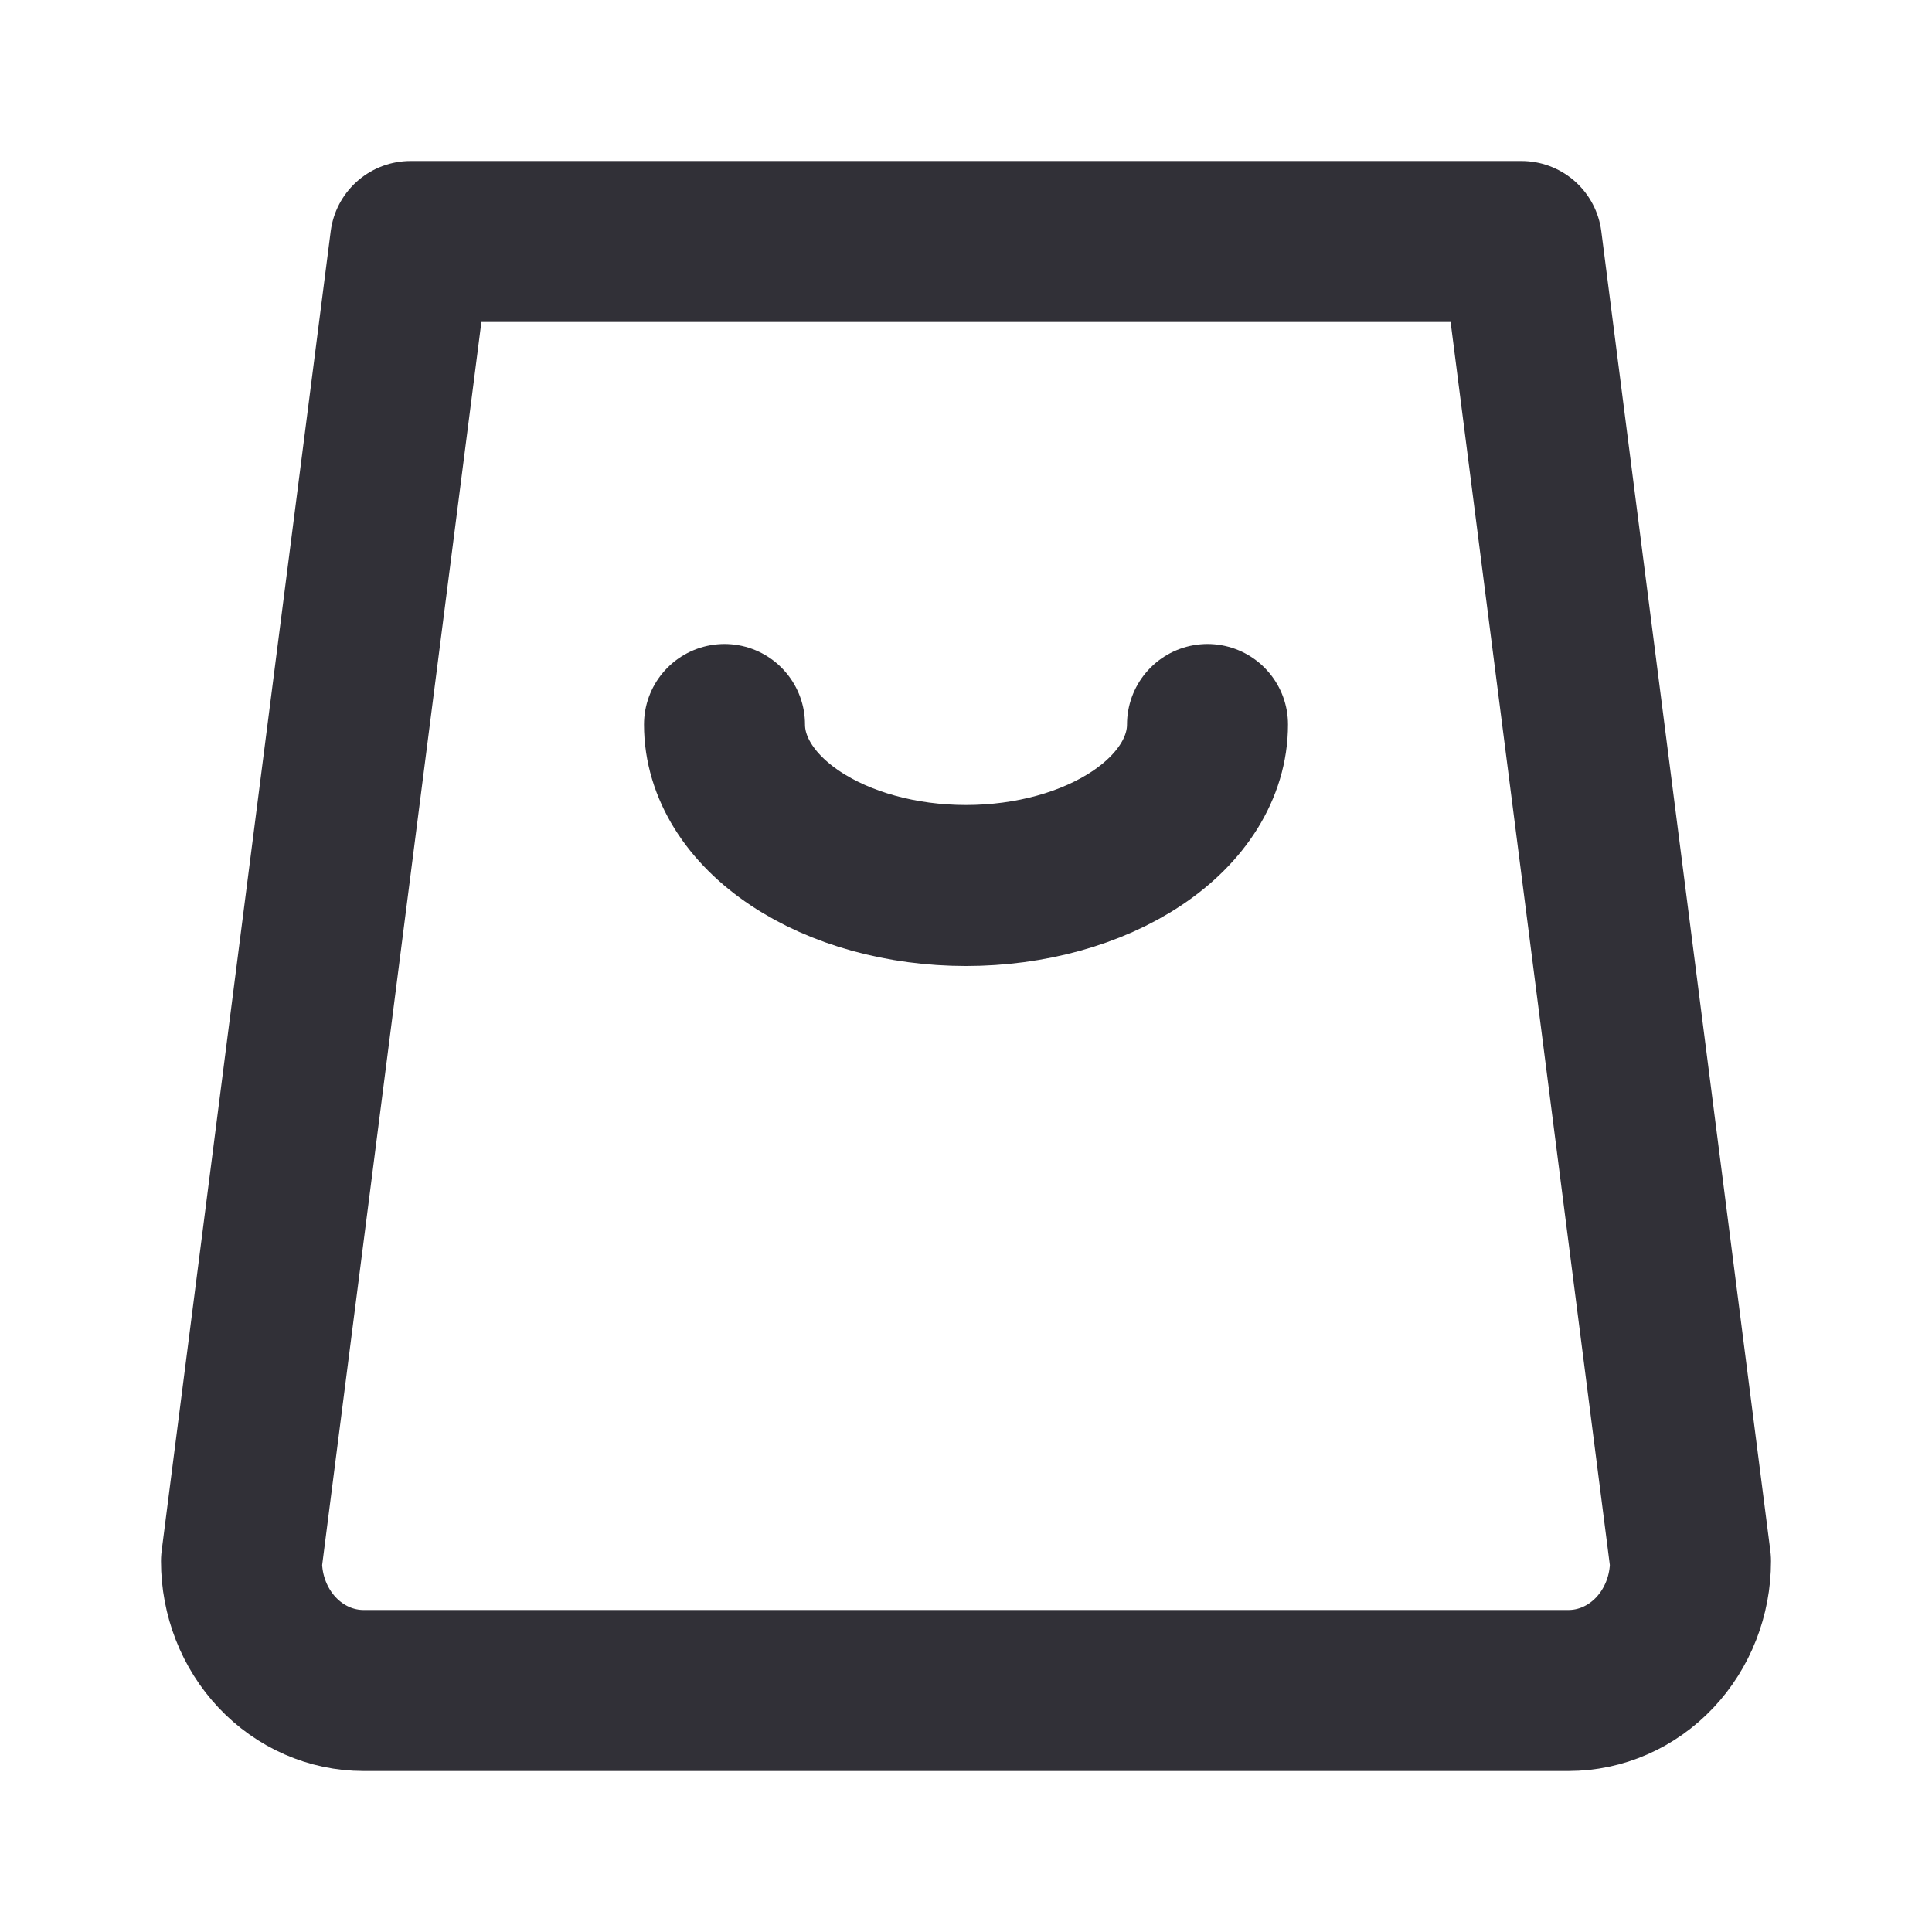
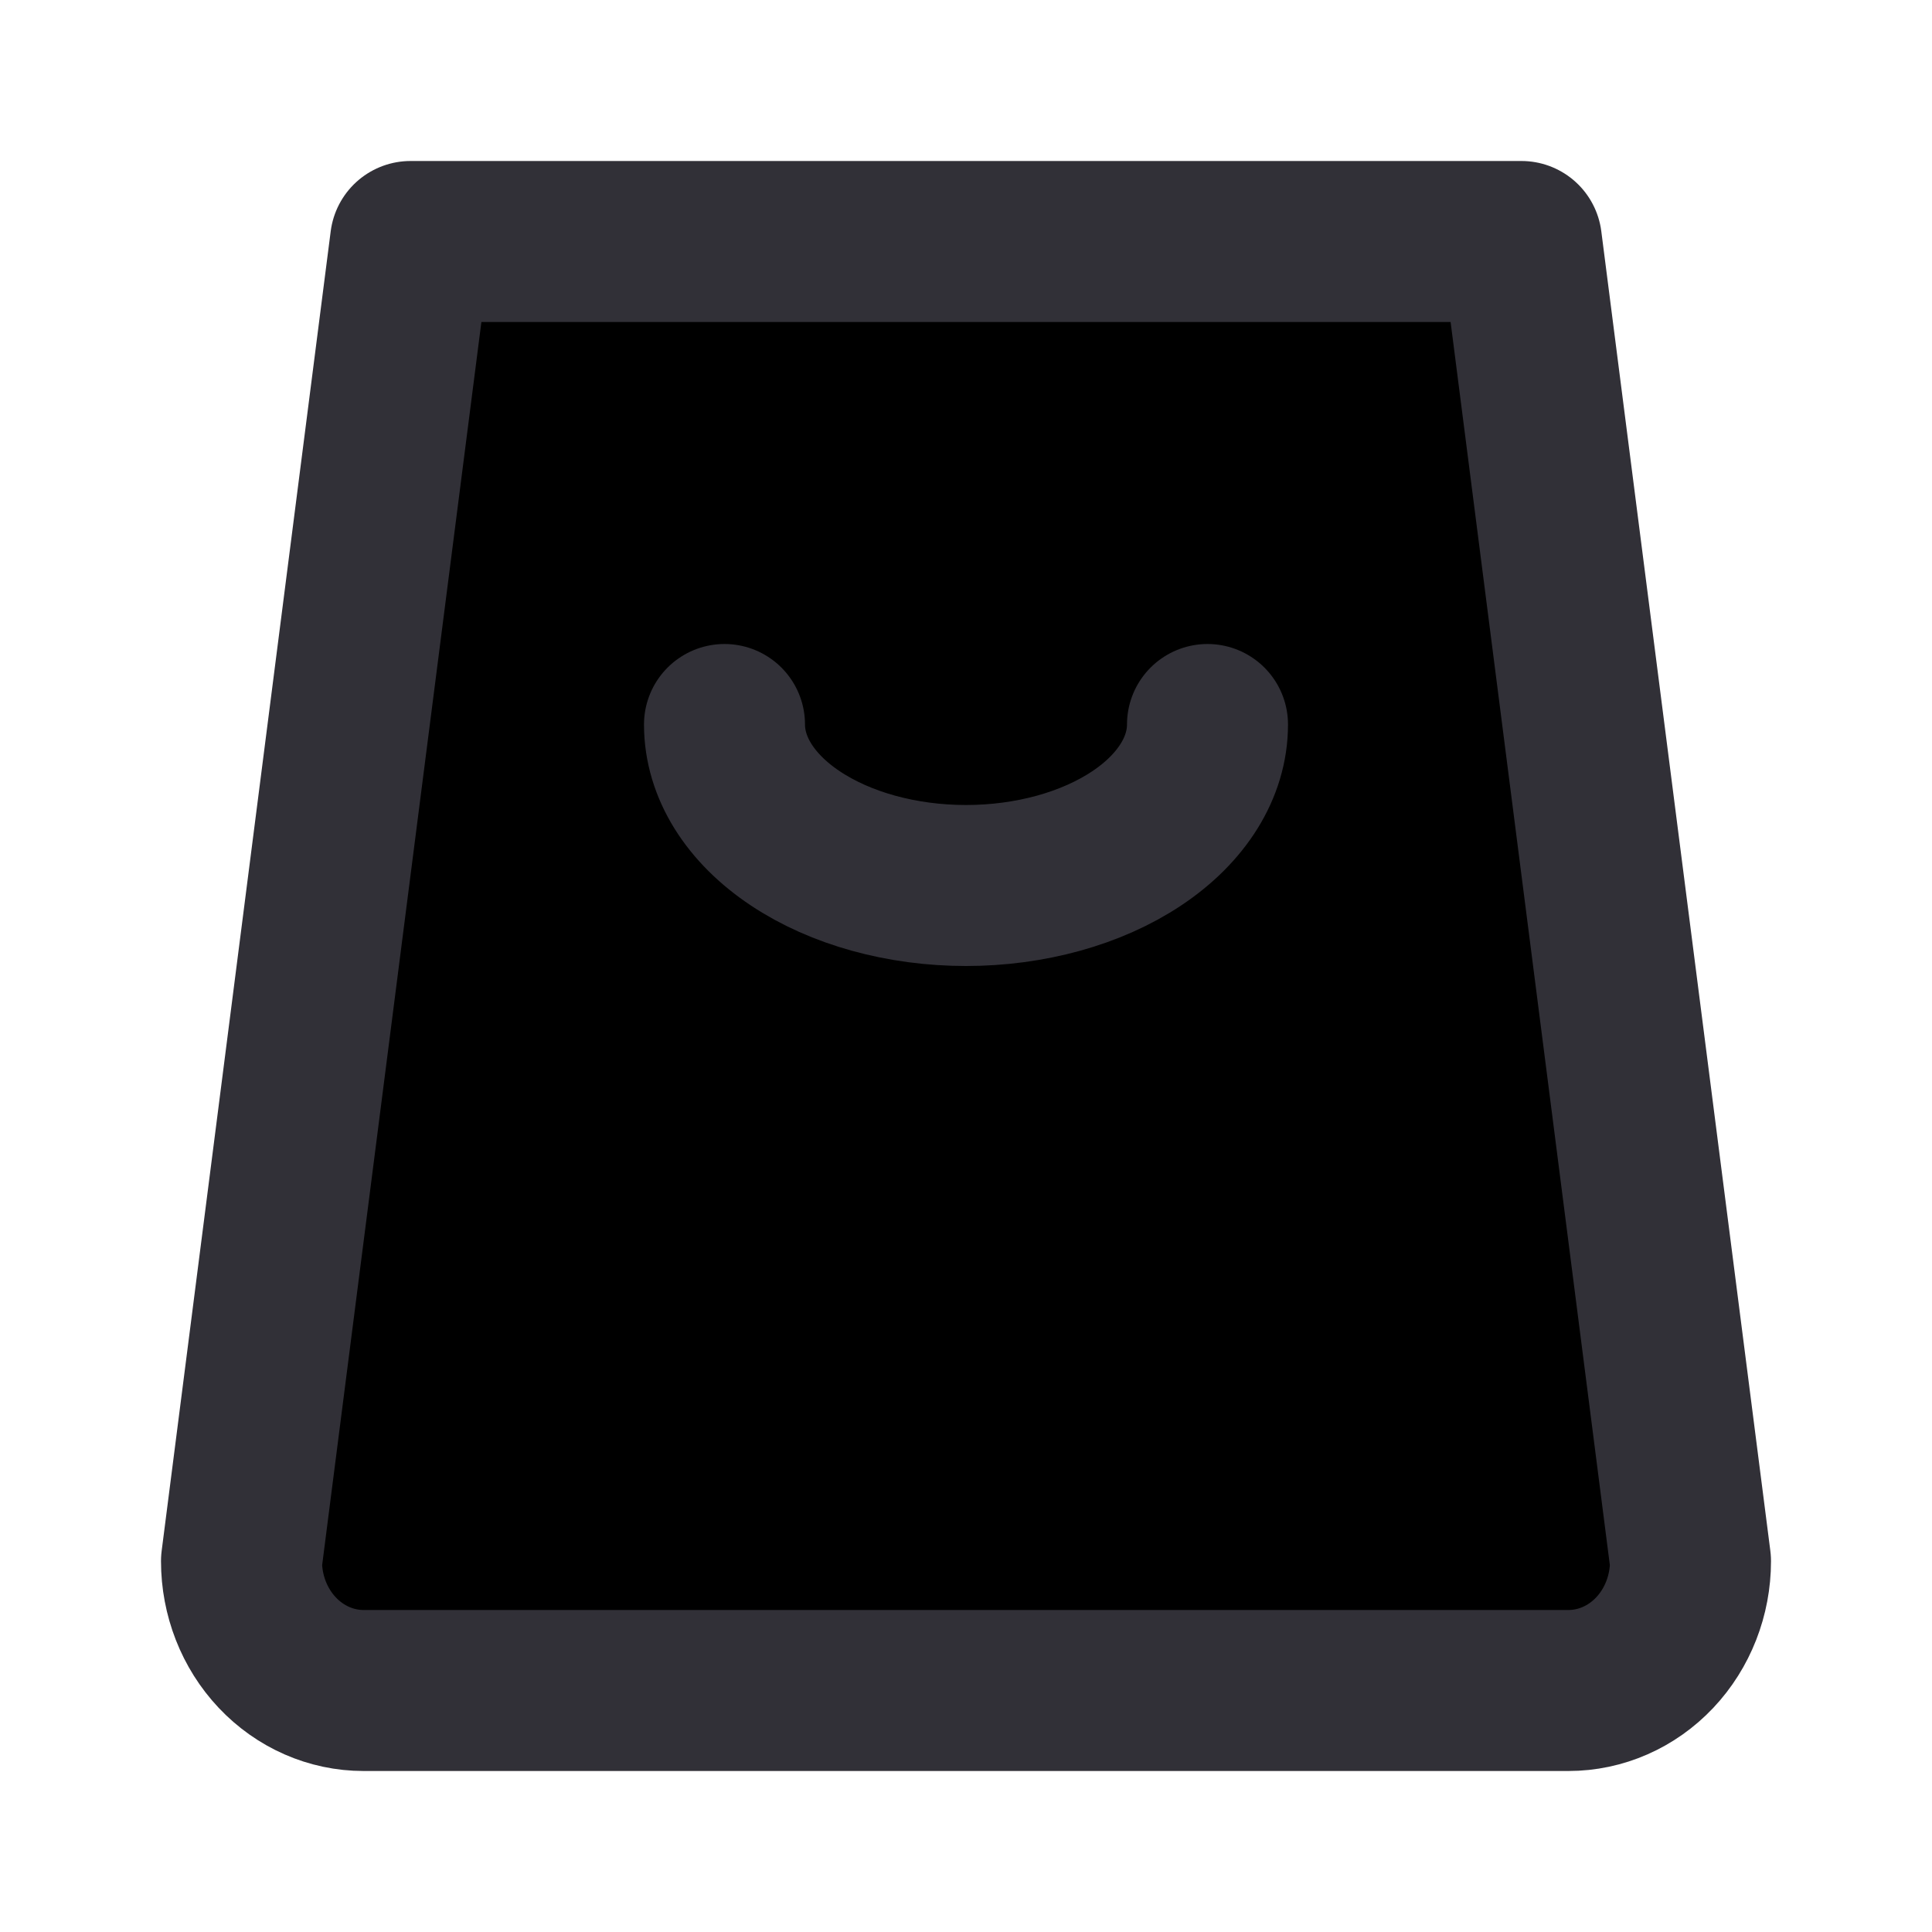
- <svg xmlns="http://www.w3.org/2000/svg" width="24" height="24" viewBox="0 0 24 24" fill="none">
+ <svg xmlns="http://www.w3.org/2000/svg" width="24" height="24" viewBox="0 0 24 24" fill="currentColor">
  <path d="M5.1 3L3 19.393C3 19.819 3.16 20.228 3.444 20.529C3.729 20.831 4.114 21 4.517 21H19.483C19.886 21 20.271 20.831 20.556 20.529C20.84 20.228 21 19.819 21 19.393L18.9 3H5.1Z" stroke="#313037" stroke-width="2" stroke-linecap="round" stroke-linejoin="round" />
  <path d="M15 9C15 9.53 14.684 10.039 14.121 10.414C13.559 10.789 12.796 11 12 11C11.204 11 10.441 10.789 9.879 10.414C9.316 10.039 9 9.53 9 9" stroke="#313037" stroke-width="2" stroke-linecap="round" stroke-linejoin="round" />
</svg>
